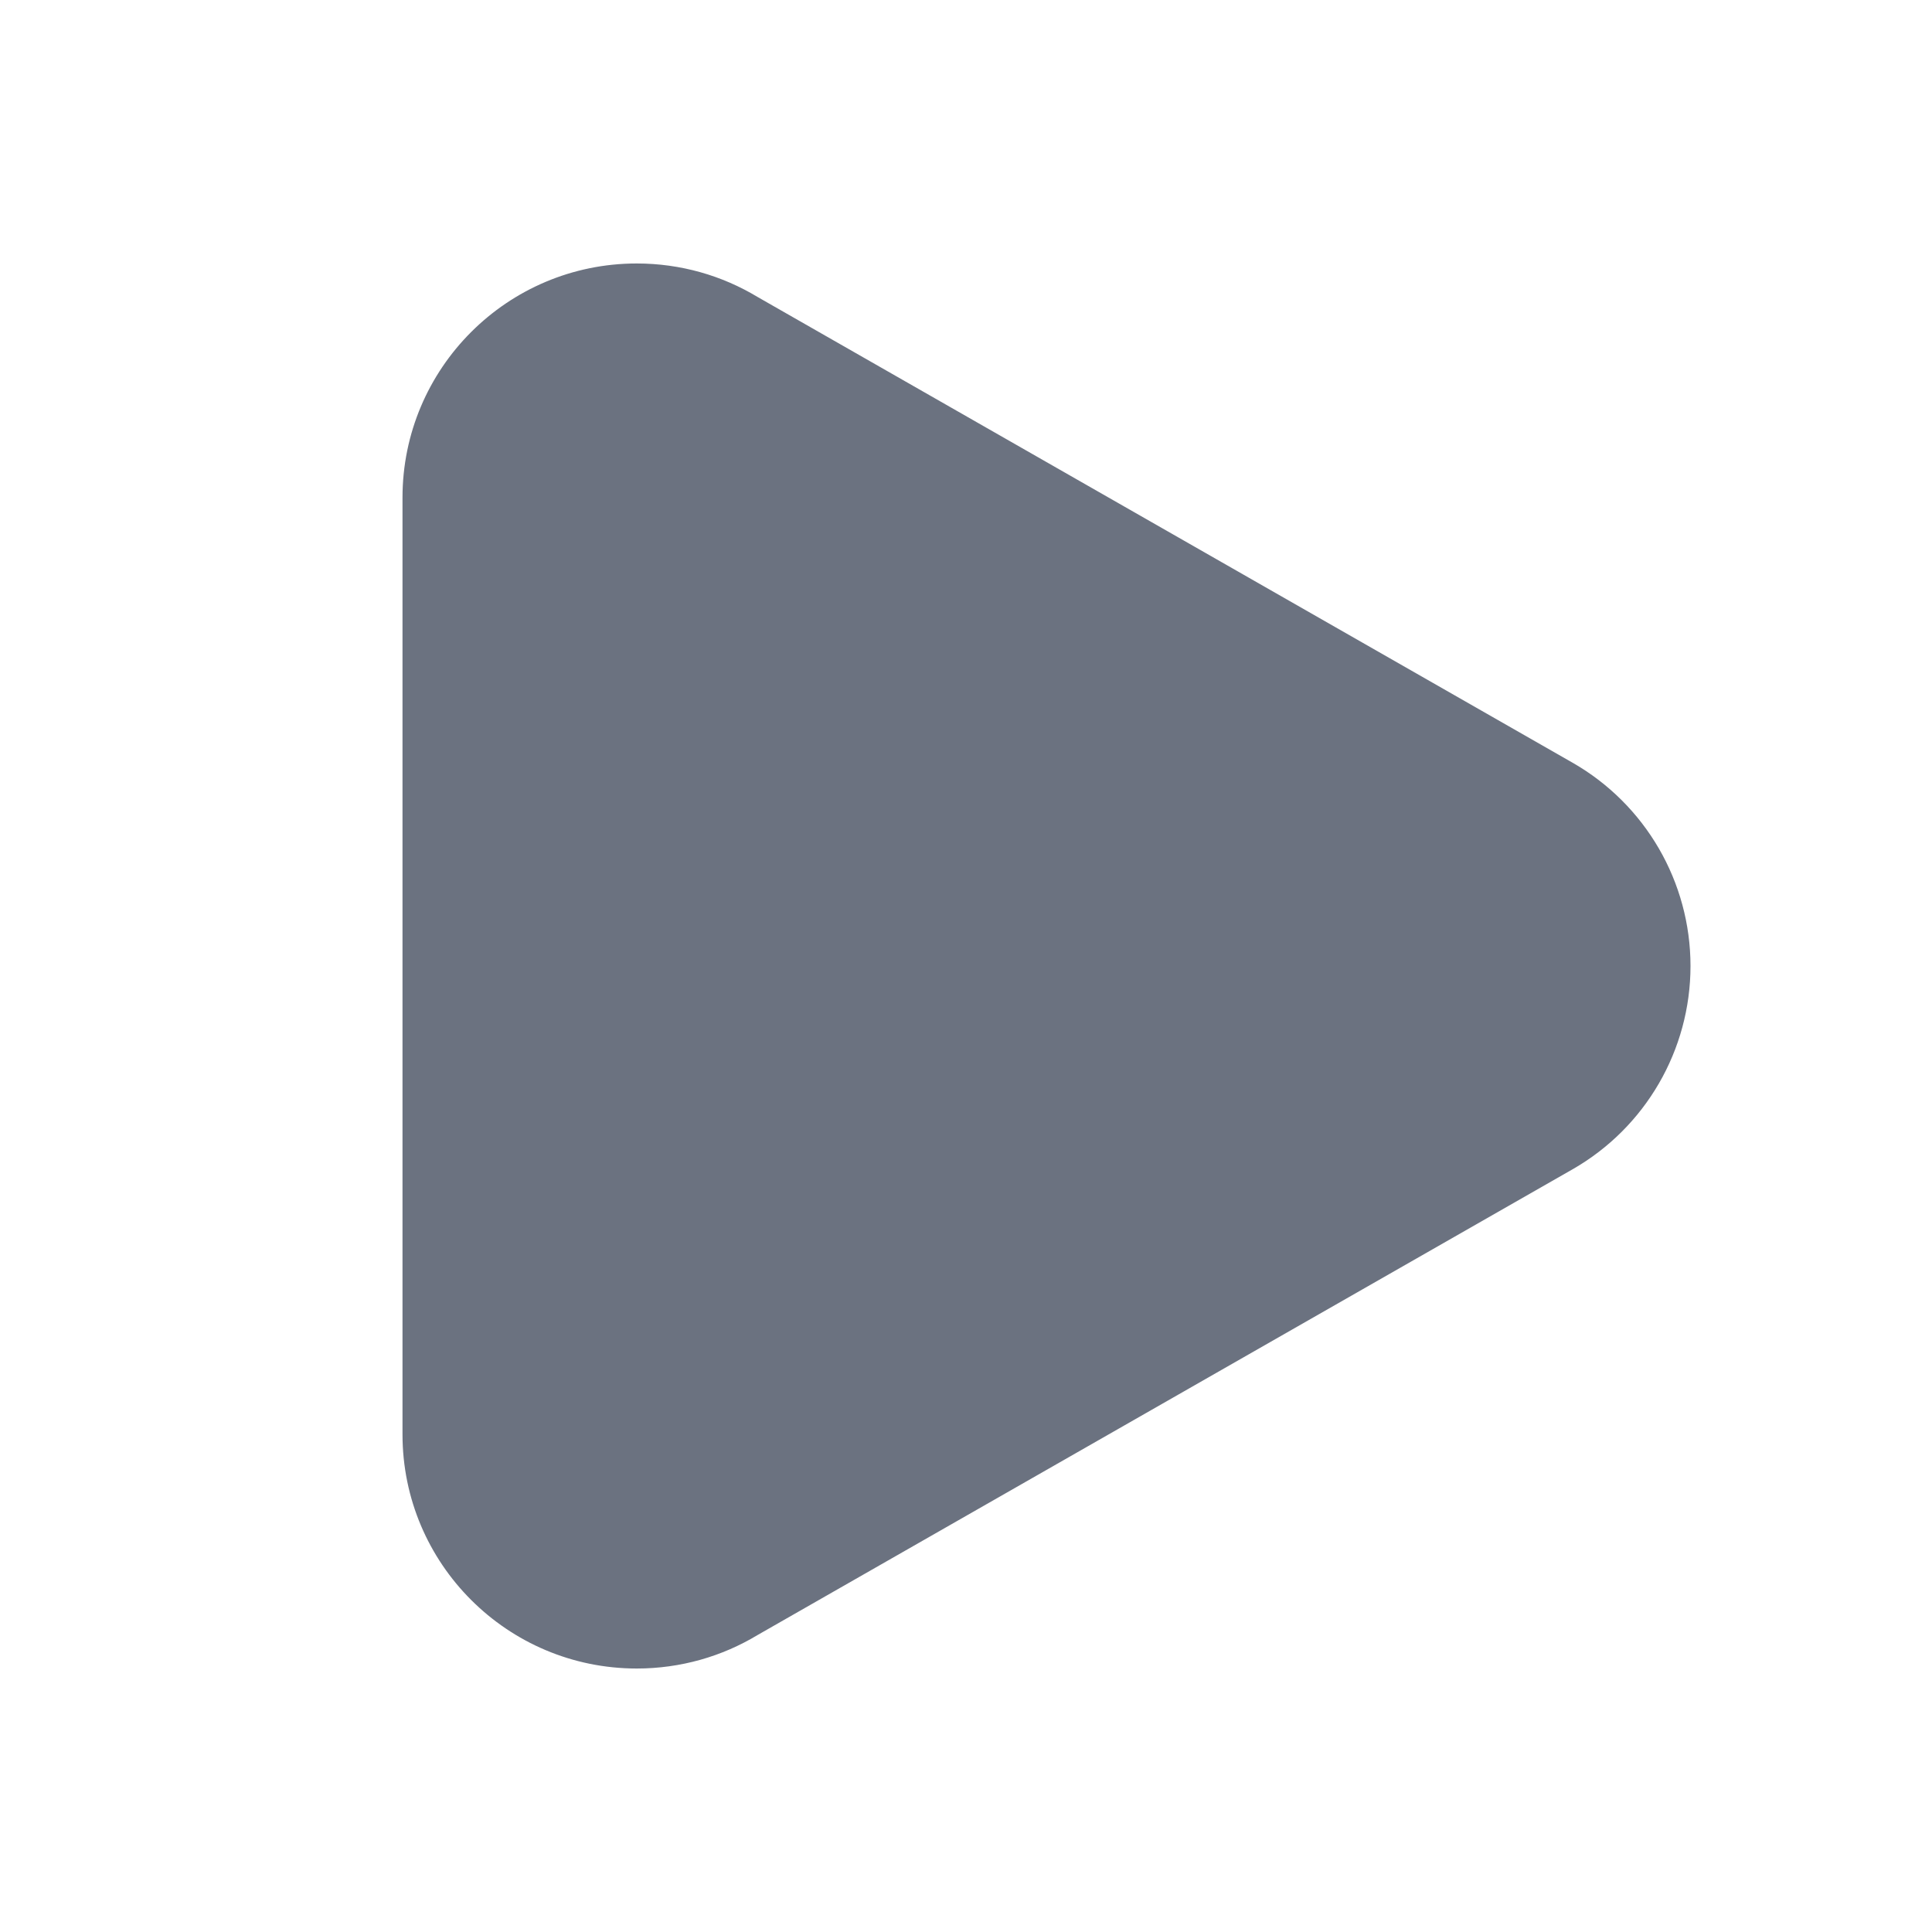
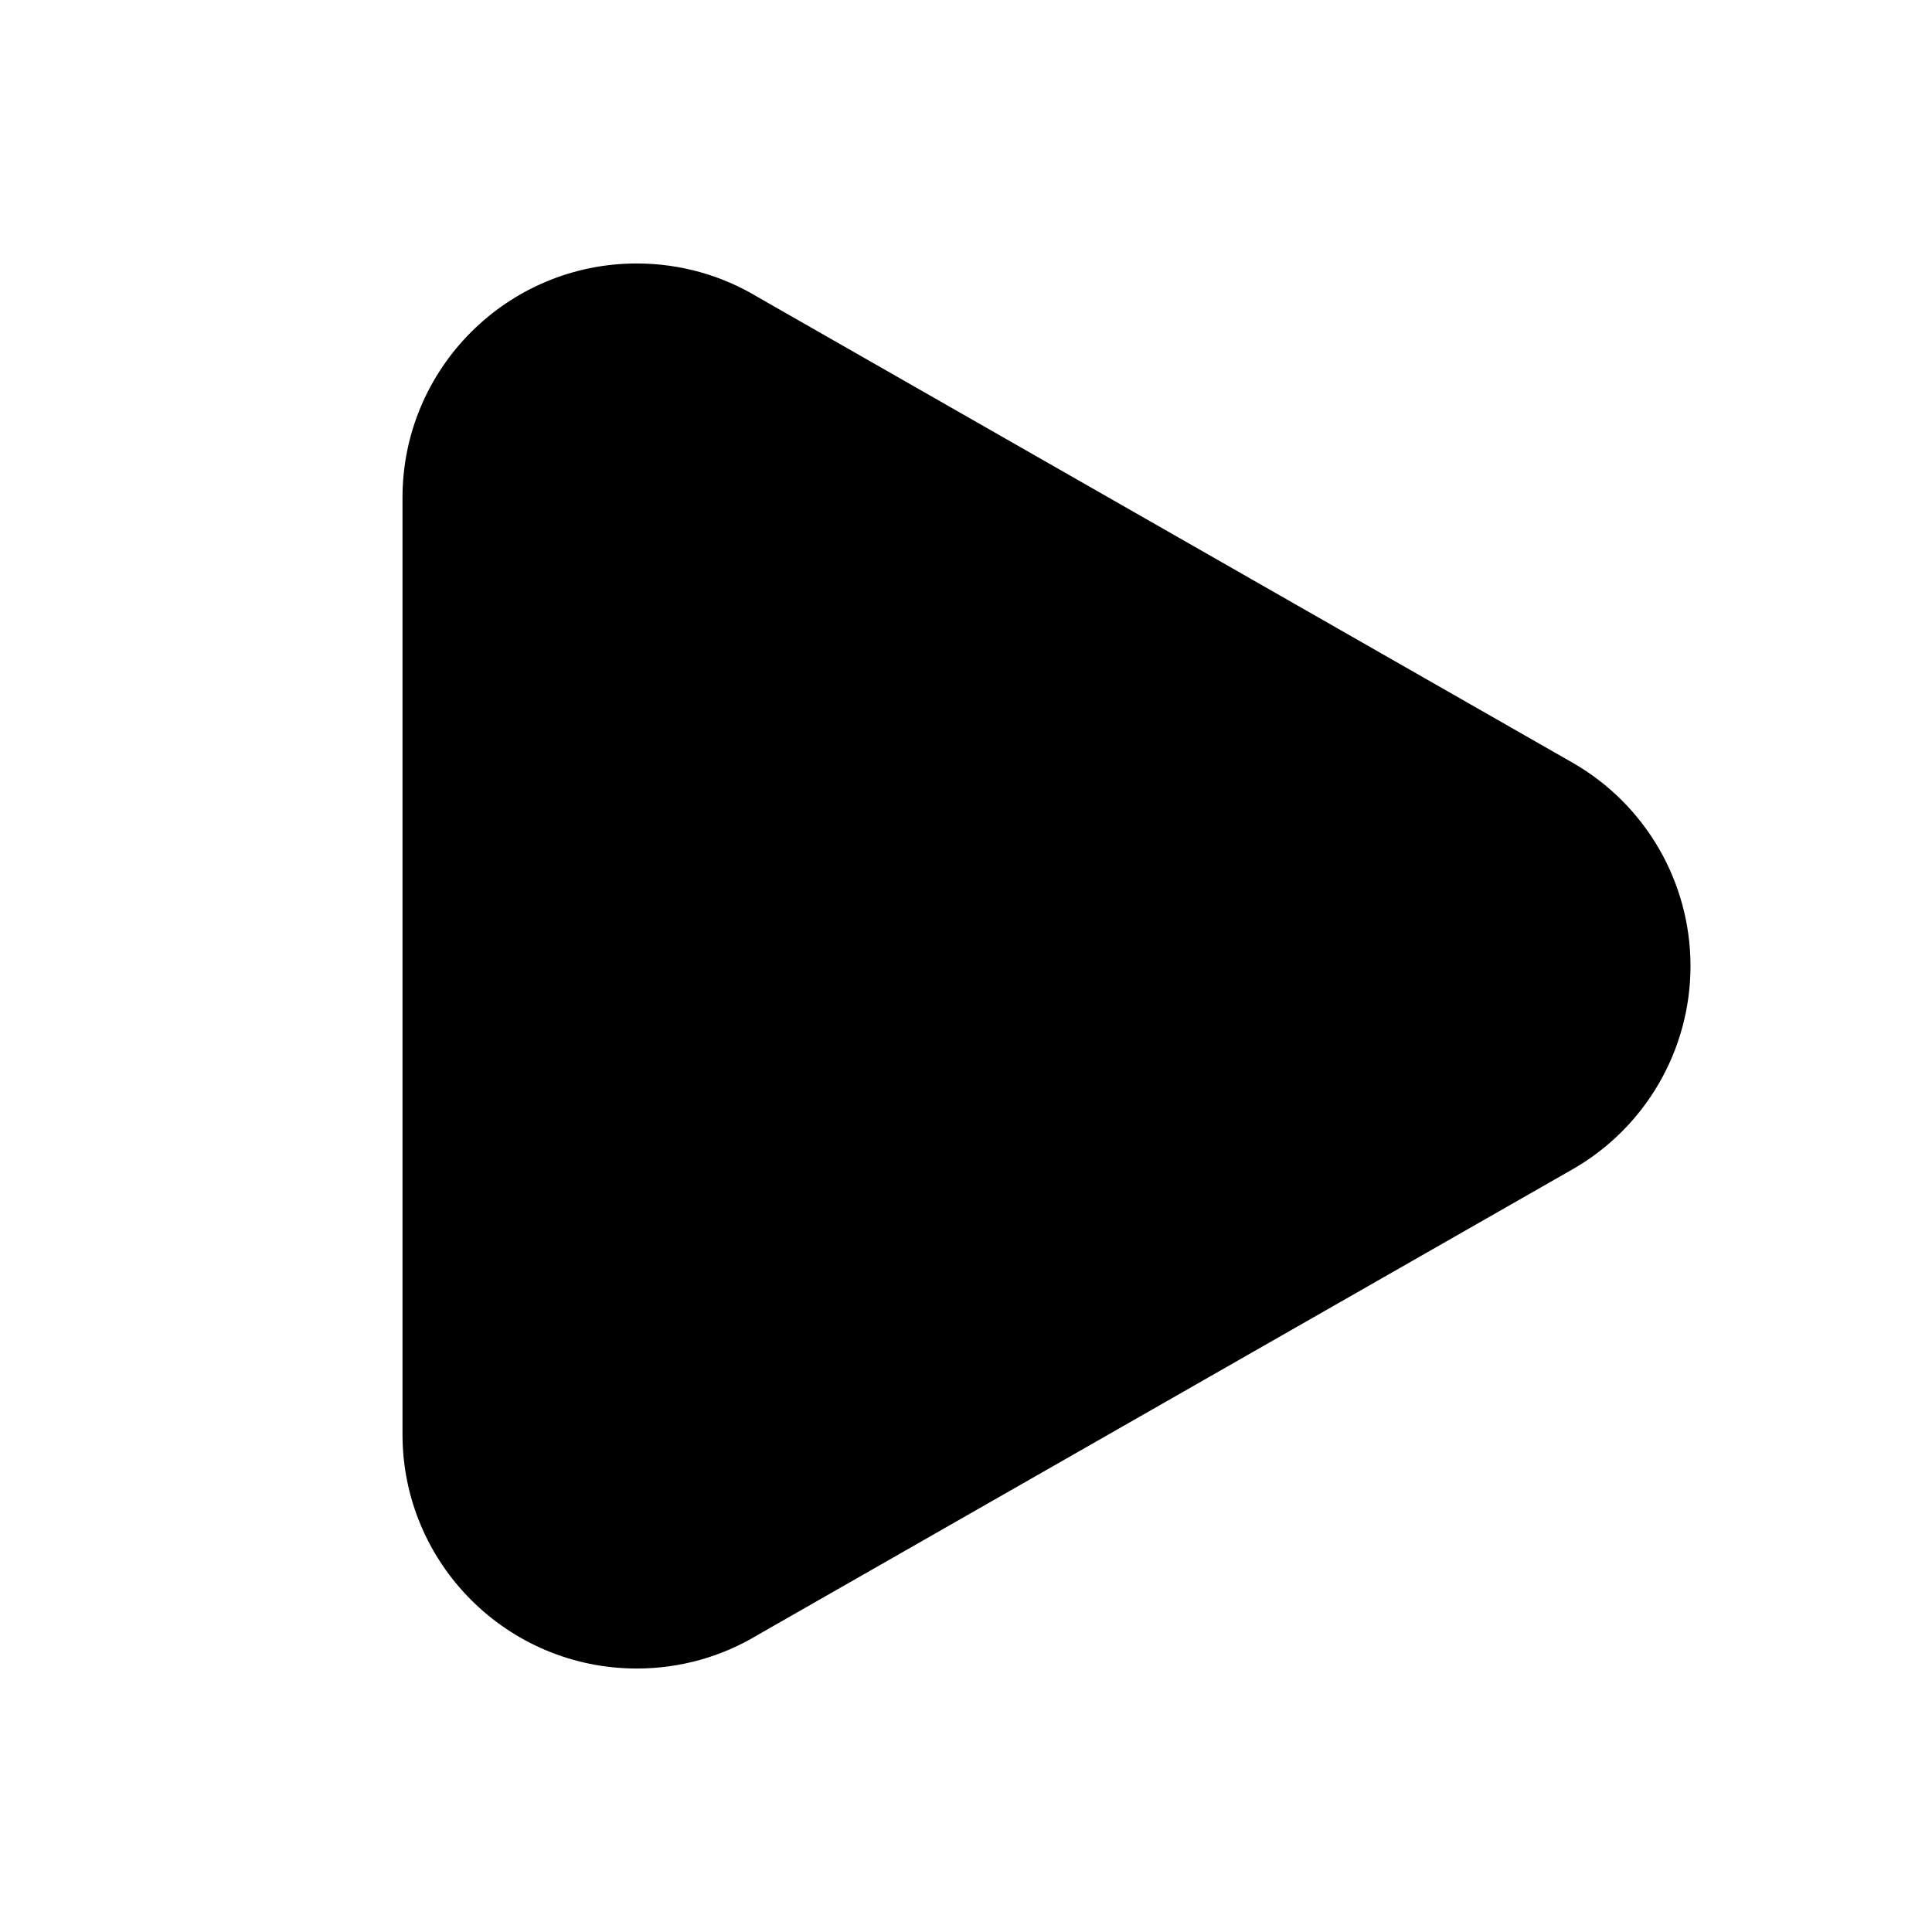
<svg xmlns="http://www.w3.org/2000/svg" width="24" height="24" viewBox="0 0 24 24" fill="none">
-   <path d="M7.909 3.273C6.302 3.274 5 4.576 5 6.182V17.818C5 19.424 6.302 20.726 7.909 20.727C8.457 20.727 8.971 20.576 9.409 20.312L19.534 14.526C20.44 14.008 21 13.044 21 12C21 10.956 20.44 9.992 19.534 9.474L9.409 3.688C8.971 3.424 8.457 3.273 7.909 3.273Z" fill="#6B7280" />
+   <path d="M7.909 3.273C6.302 3.274 5 4.576 5 6.182V17.818C5 19.424 6.302 20.726 7.909 20.727C8.457 20.727 8.971 20.576 9.409 20.312L19.534 14.526C20.44 14.008 21 13.044 21 12C21 10.956 20.44 9.992 19.534 9.474L9.409 3.688C8.971 3.424 8.457 3.273 7.909 3.273Z" fill="black" />
</svg>
